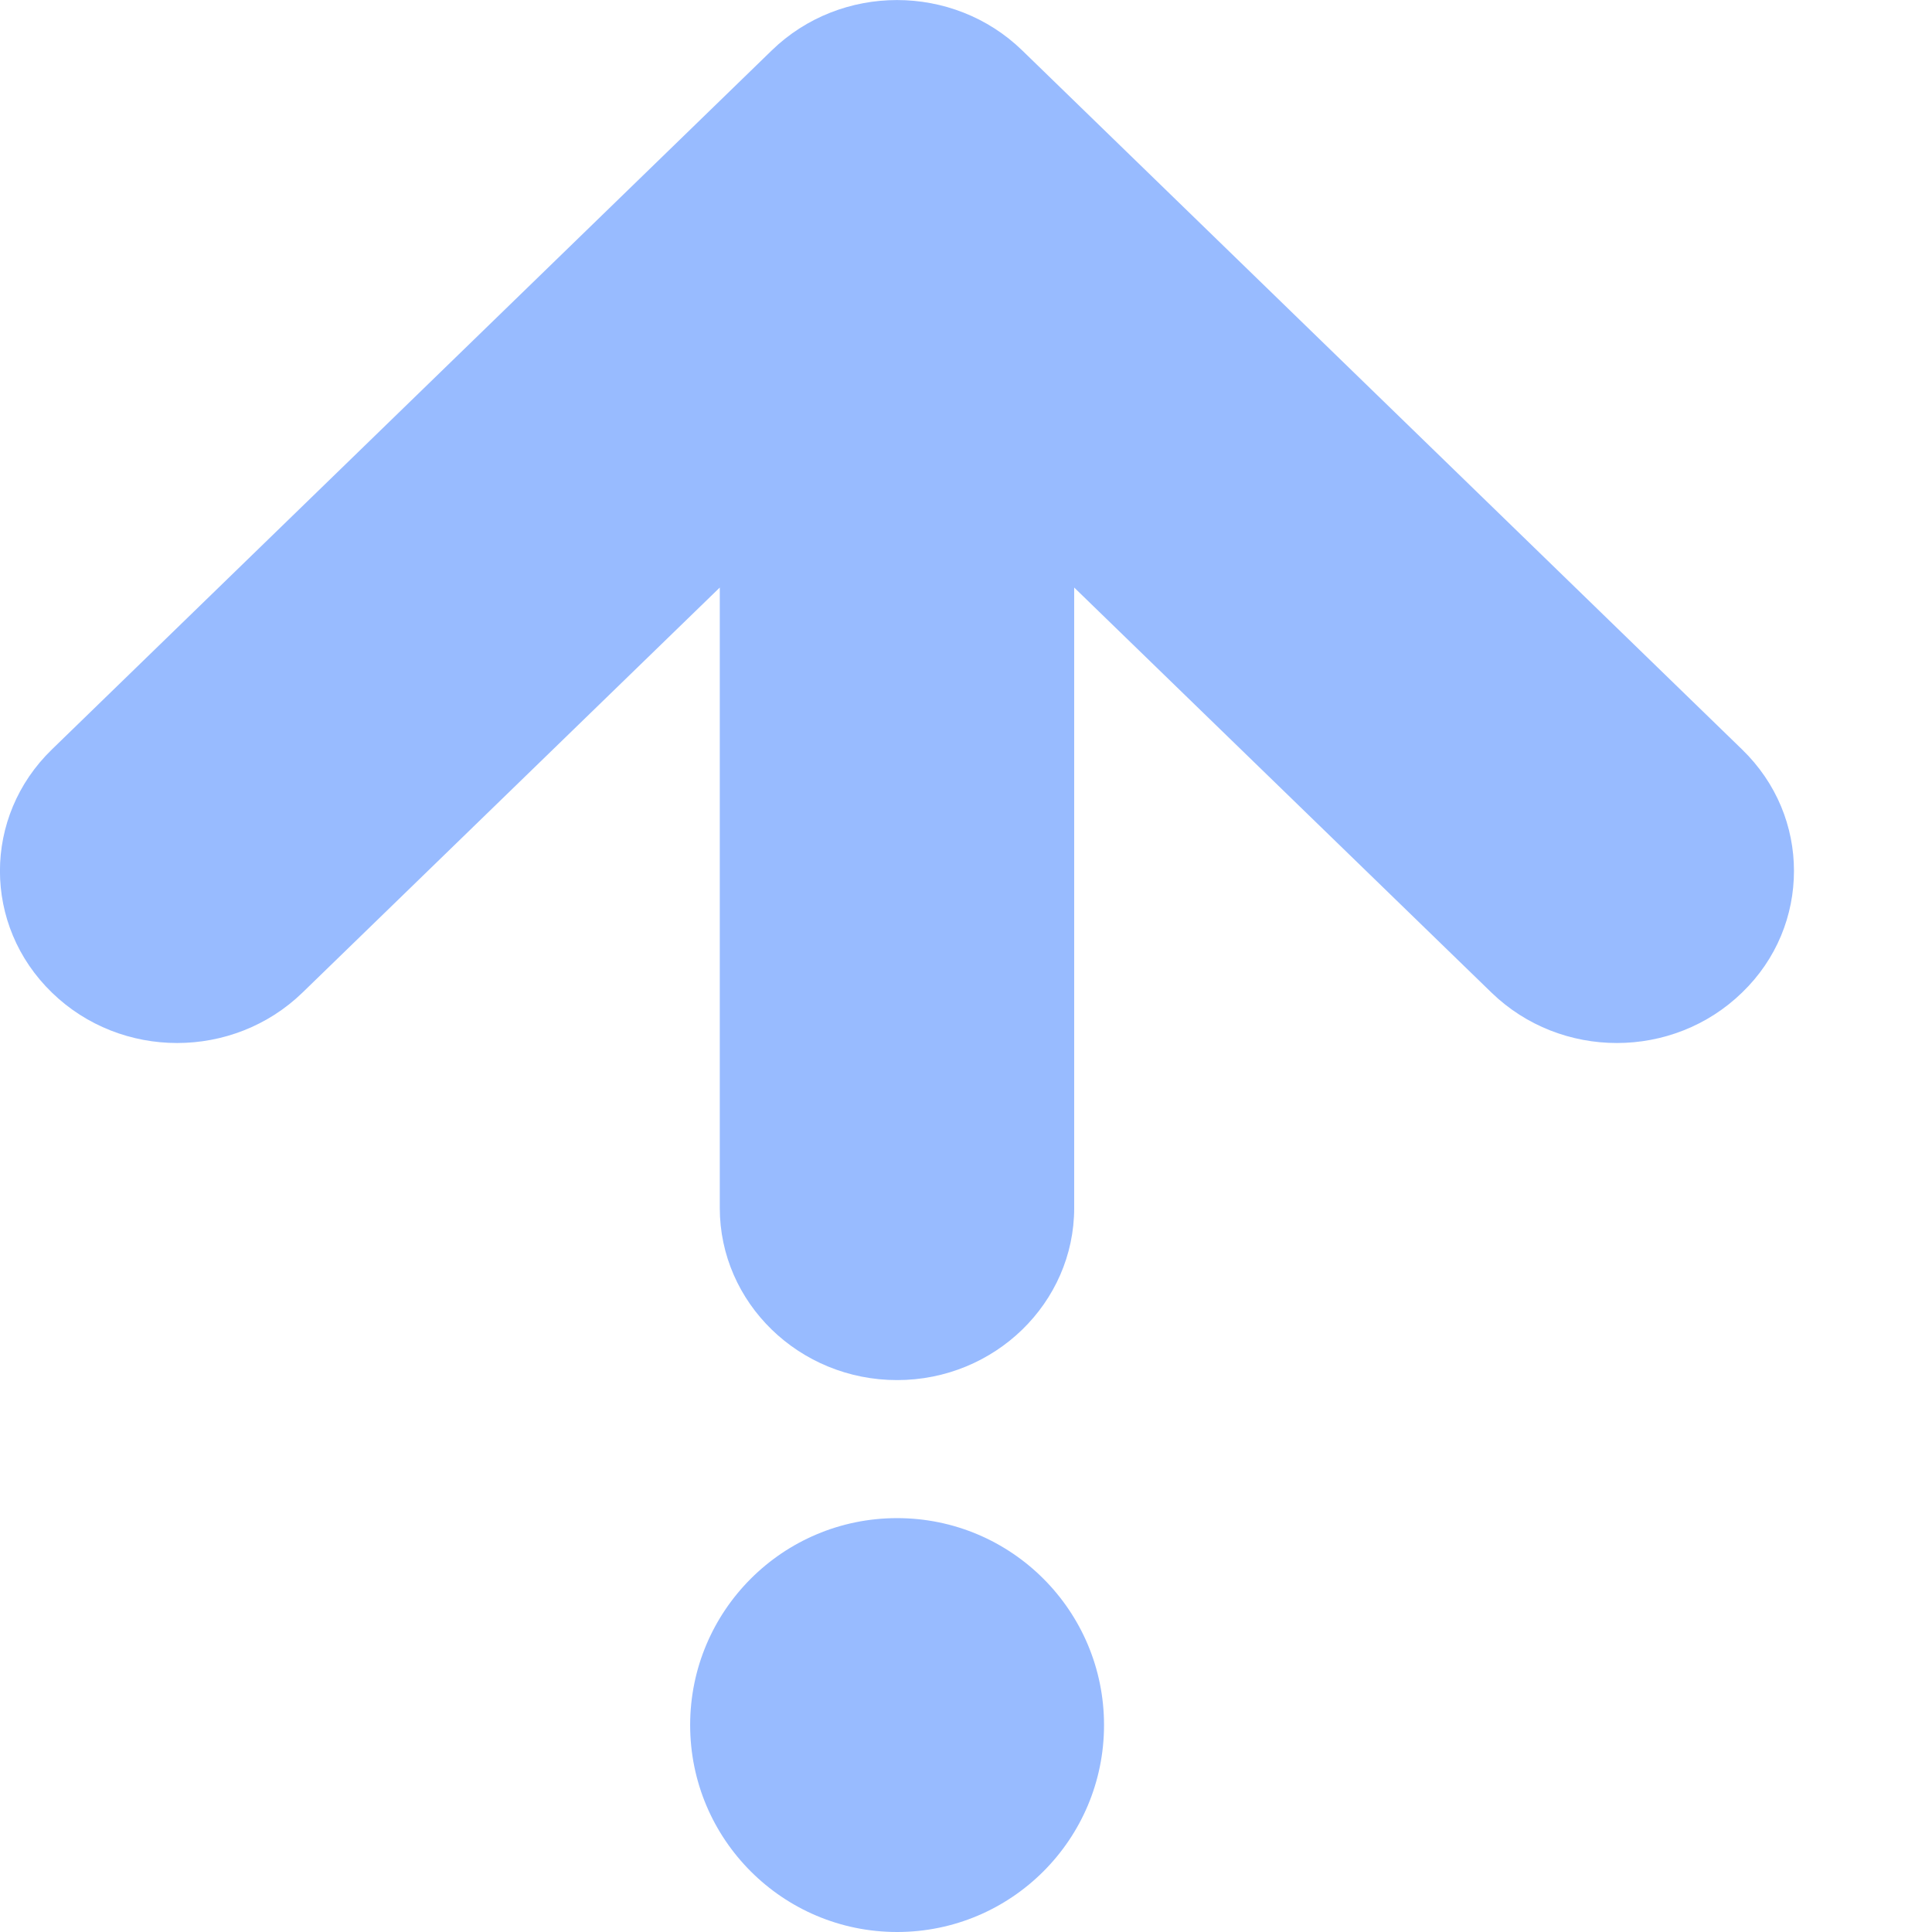
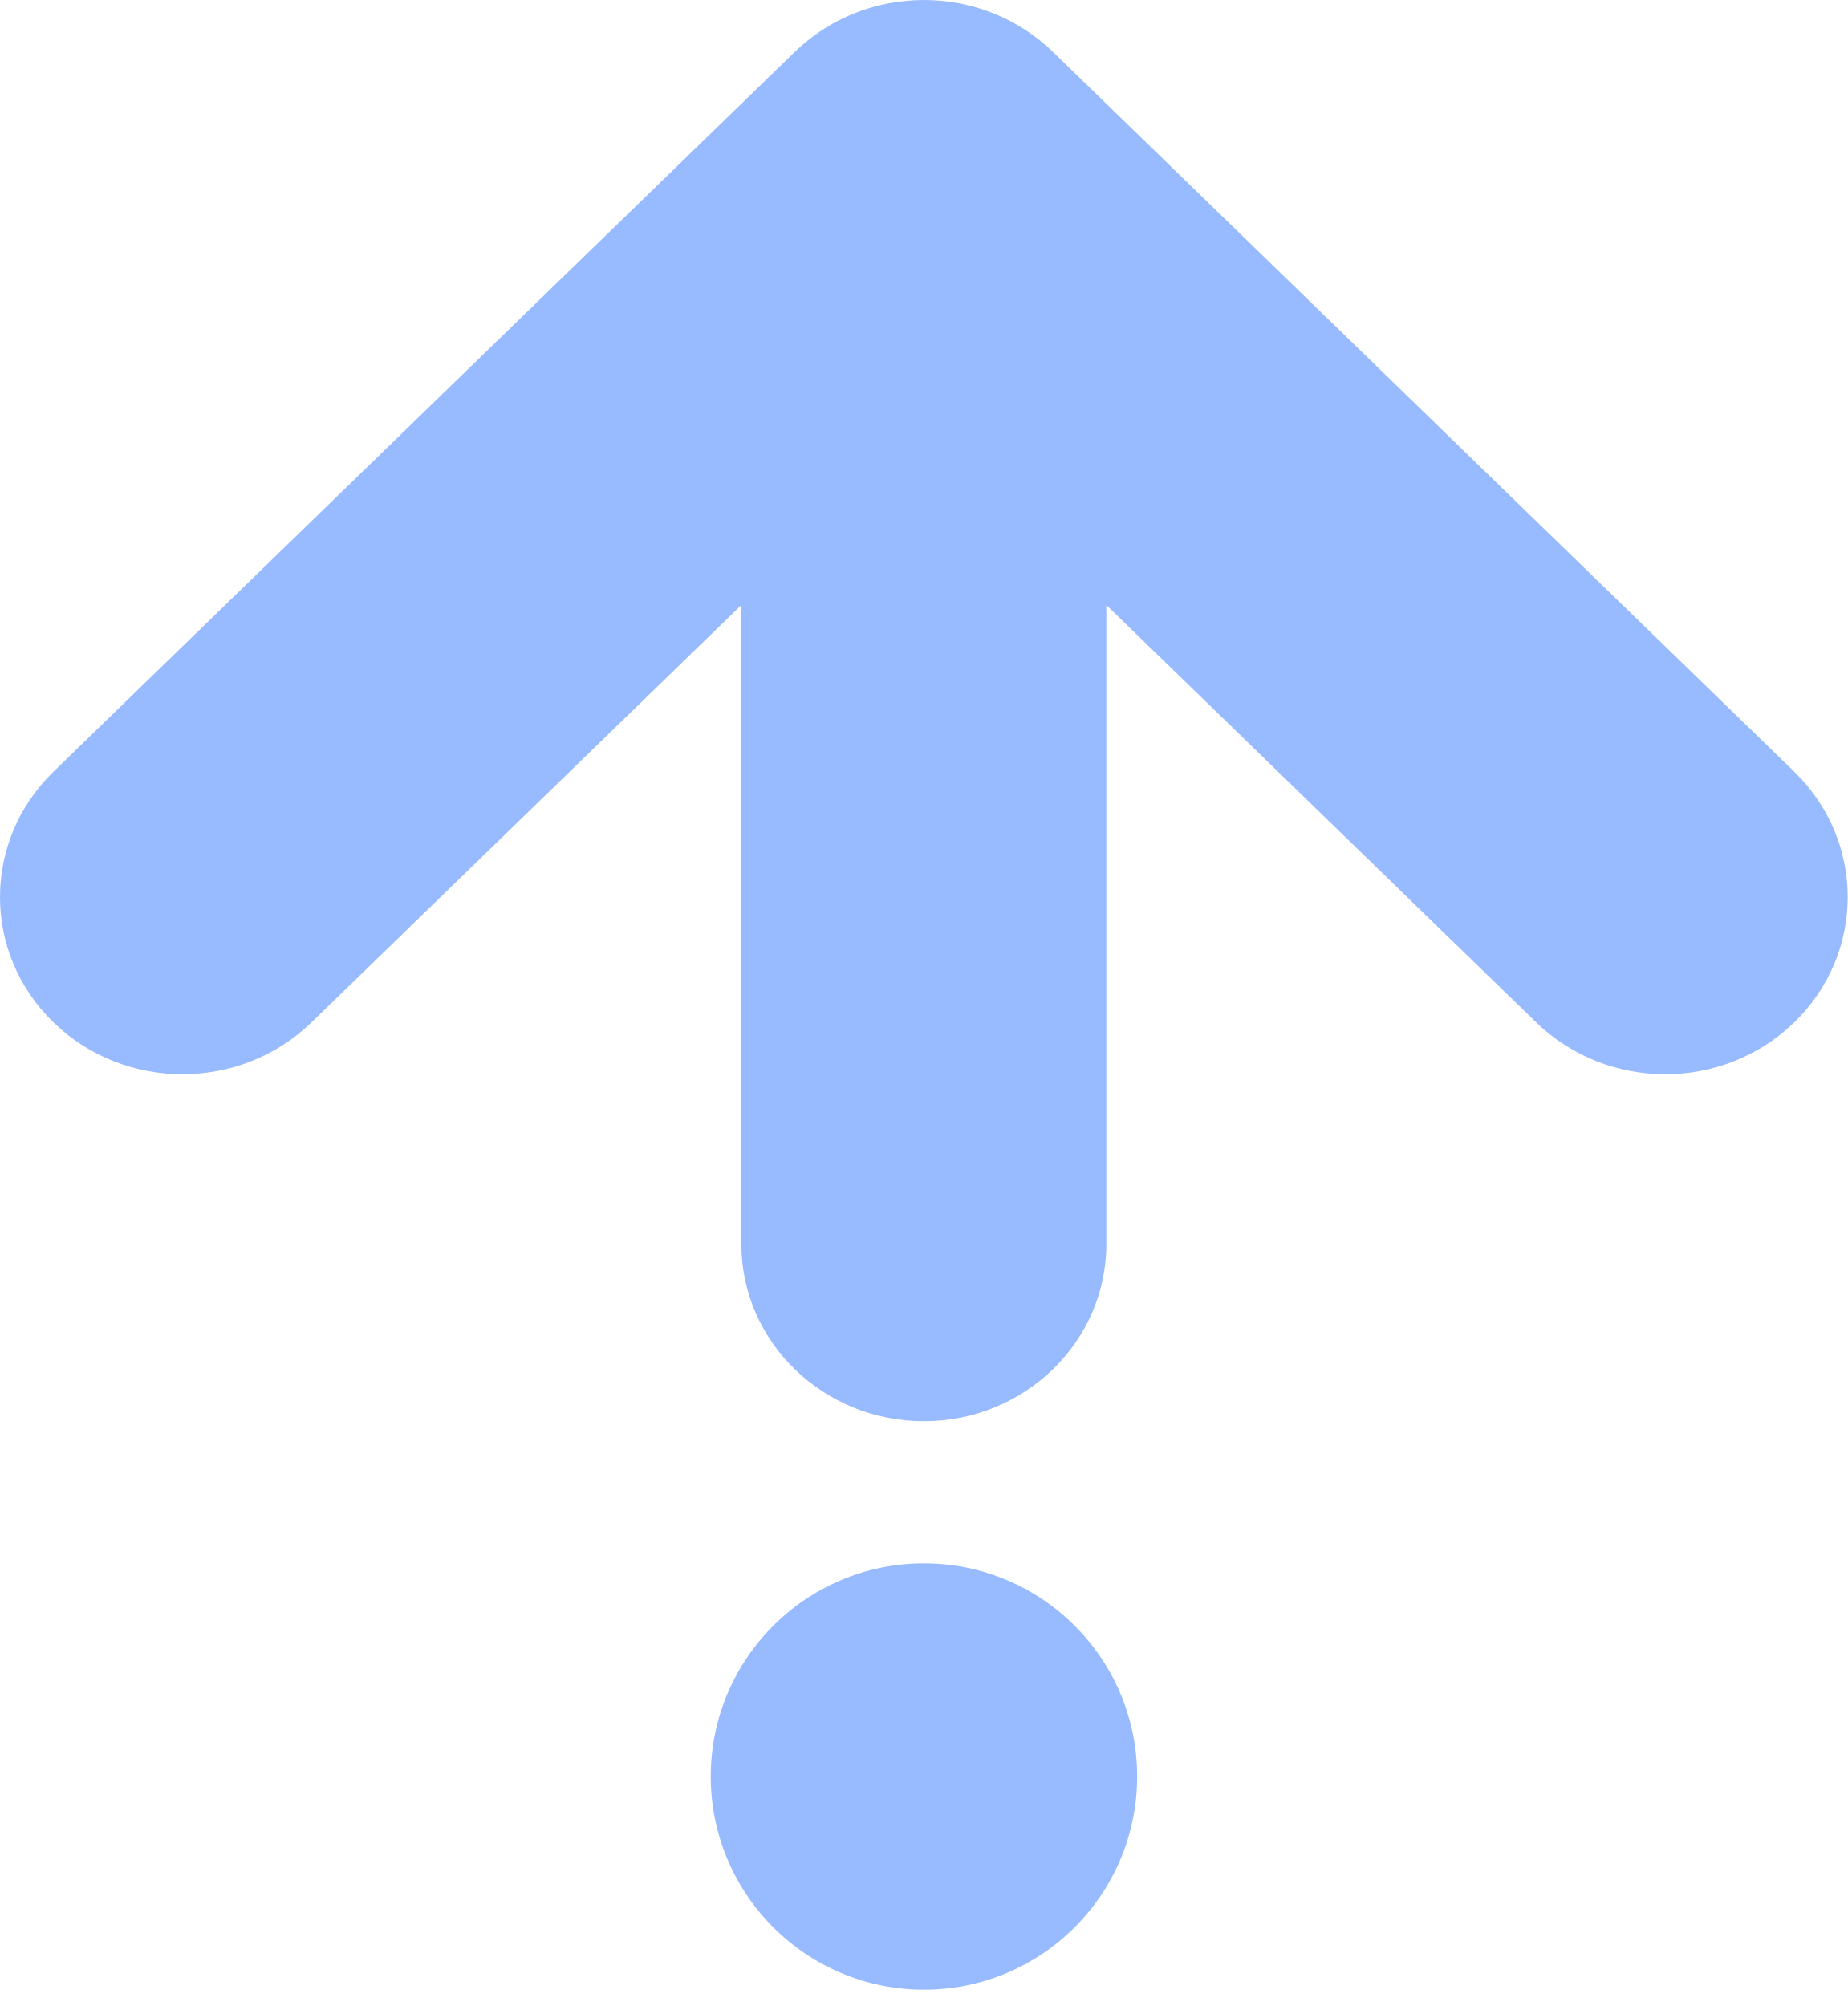
- <svg xmlns="http://www.w3.org/2000/svg" width="9" height="9" viewBox="0 0 9 9" fill="none">
-   <path fill-rule="evenodd" clip-rule="evenodd" d="M3.353 5.627L3.353 2.737L1.409 4.624C1.086 4.937 0.564 4.937 0.242 4.624C-0.081 4.311 -0.081 3.804 0.242 3.491L3.595 0.235C3.917 -0.078 4.44 -0.078 4.762 0.235L8.115 3.491C8.277 3.648 8.357 3.852 8.357 4.057C8.357 4.263 8.277 4.468 8.115 4.624C7.793 4.937 7.271 4.937 6.948 4.624L5.004 2.737L5.004 5.627C5.004 6.069 4.634 6.429 4.179 6.429C3.723 6.429 3.353 6.069 3.353 5.627Z" fill="#98BBFF" />
-   <circle cx="4.179" cy="8.036" r="0.964" fill="#98BBFF" />
+ <svg xmlns="http://www.w3.org/2000/svg" width="70" height="76" viewBox="0 0 70 76" fill="none">
+   <path fill-rule="evenodd" clip-rule="evenodd" d="M28.086 47.133L28.086 22.922L11.803 38.733C9.098 41.354 4.723 41.354 2.024 38.733C-0.675 36.112 -0.675 31.864 2.024 29.238L30.111 1.966C32.81 -0.655 37.19 -0.655 39.889 1.966L67.976 29.238C69.325 30.554 70 32.267 70 33.986C70 35.71 69.325 37.423 67.976 38.733C65.277 41.354 60.902 41.354 58.197 38.733L41.914 22.922L41.914 47.133C41.914 50.839 38.816 53.846 35 53.846C31.184 53.846 28.086 50.839 28.086 47.133Z" fill="#98BBFF" />
+   <ellipse cx="35.004" cy="67.306" rx="8.077" ry="8.077" fill="#98BBFF" />
</svg>
